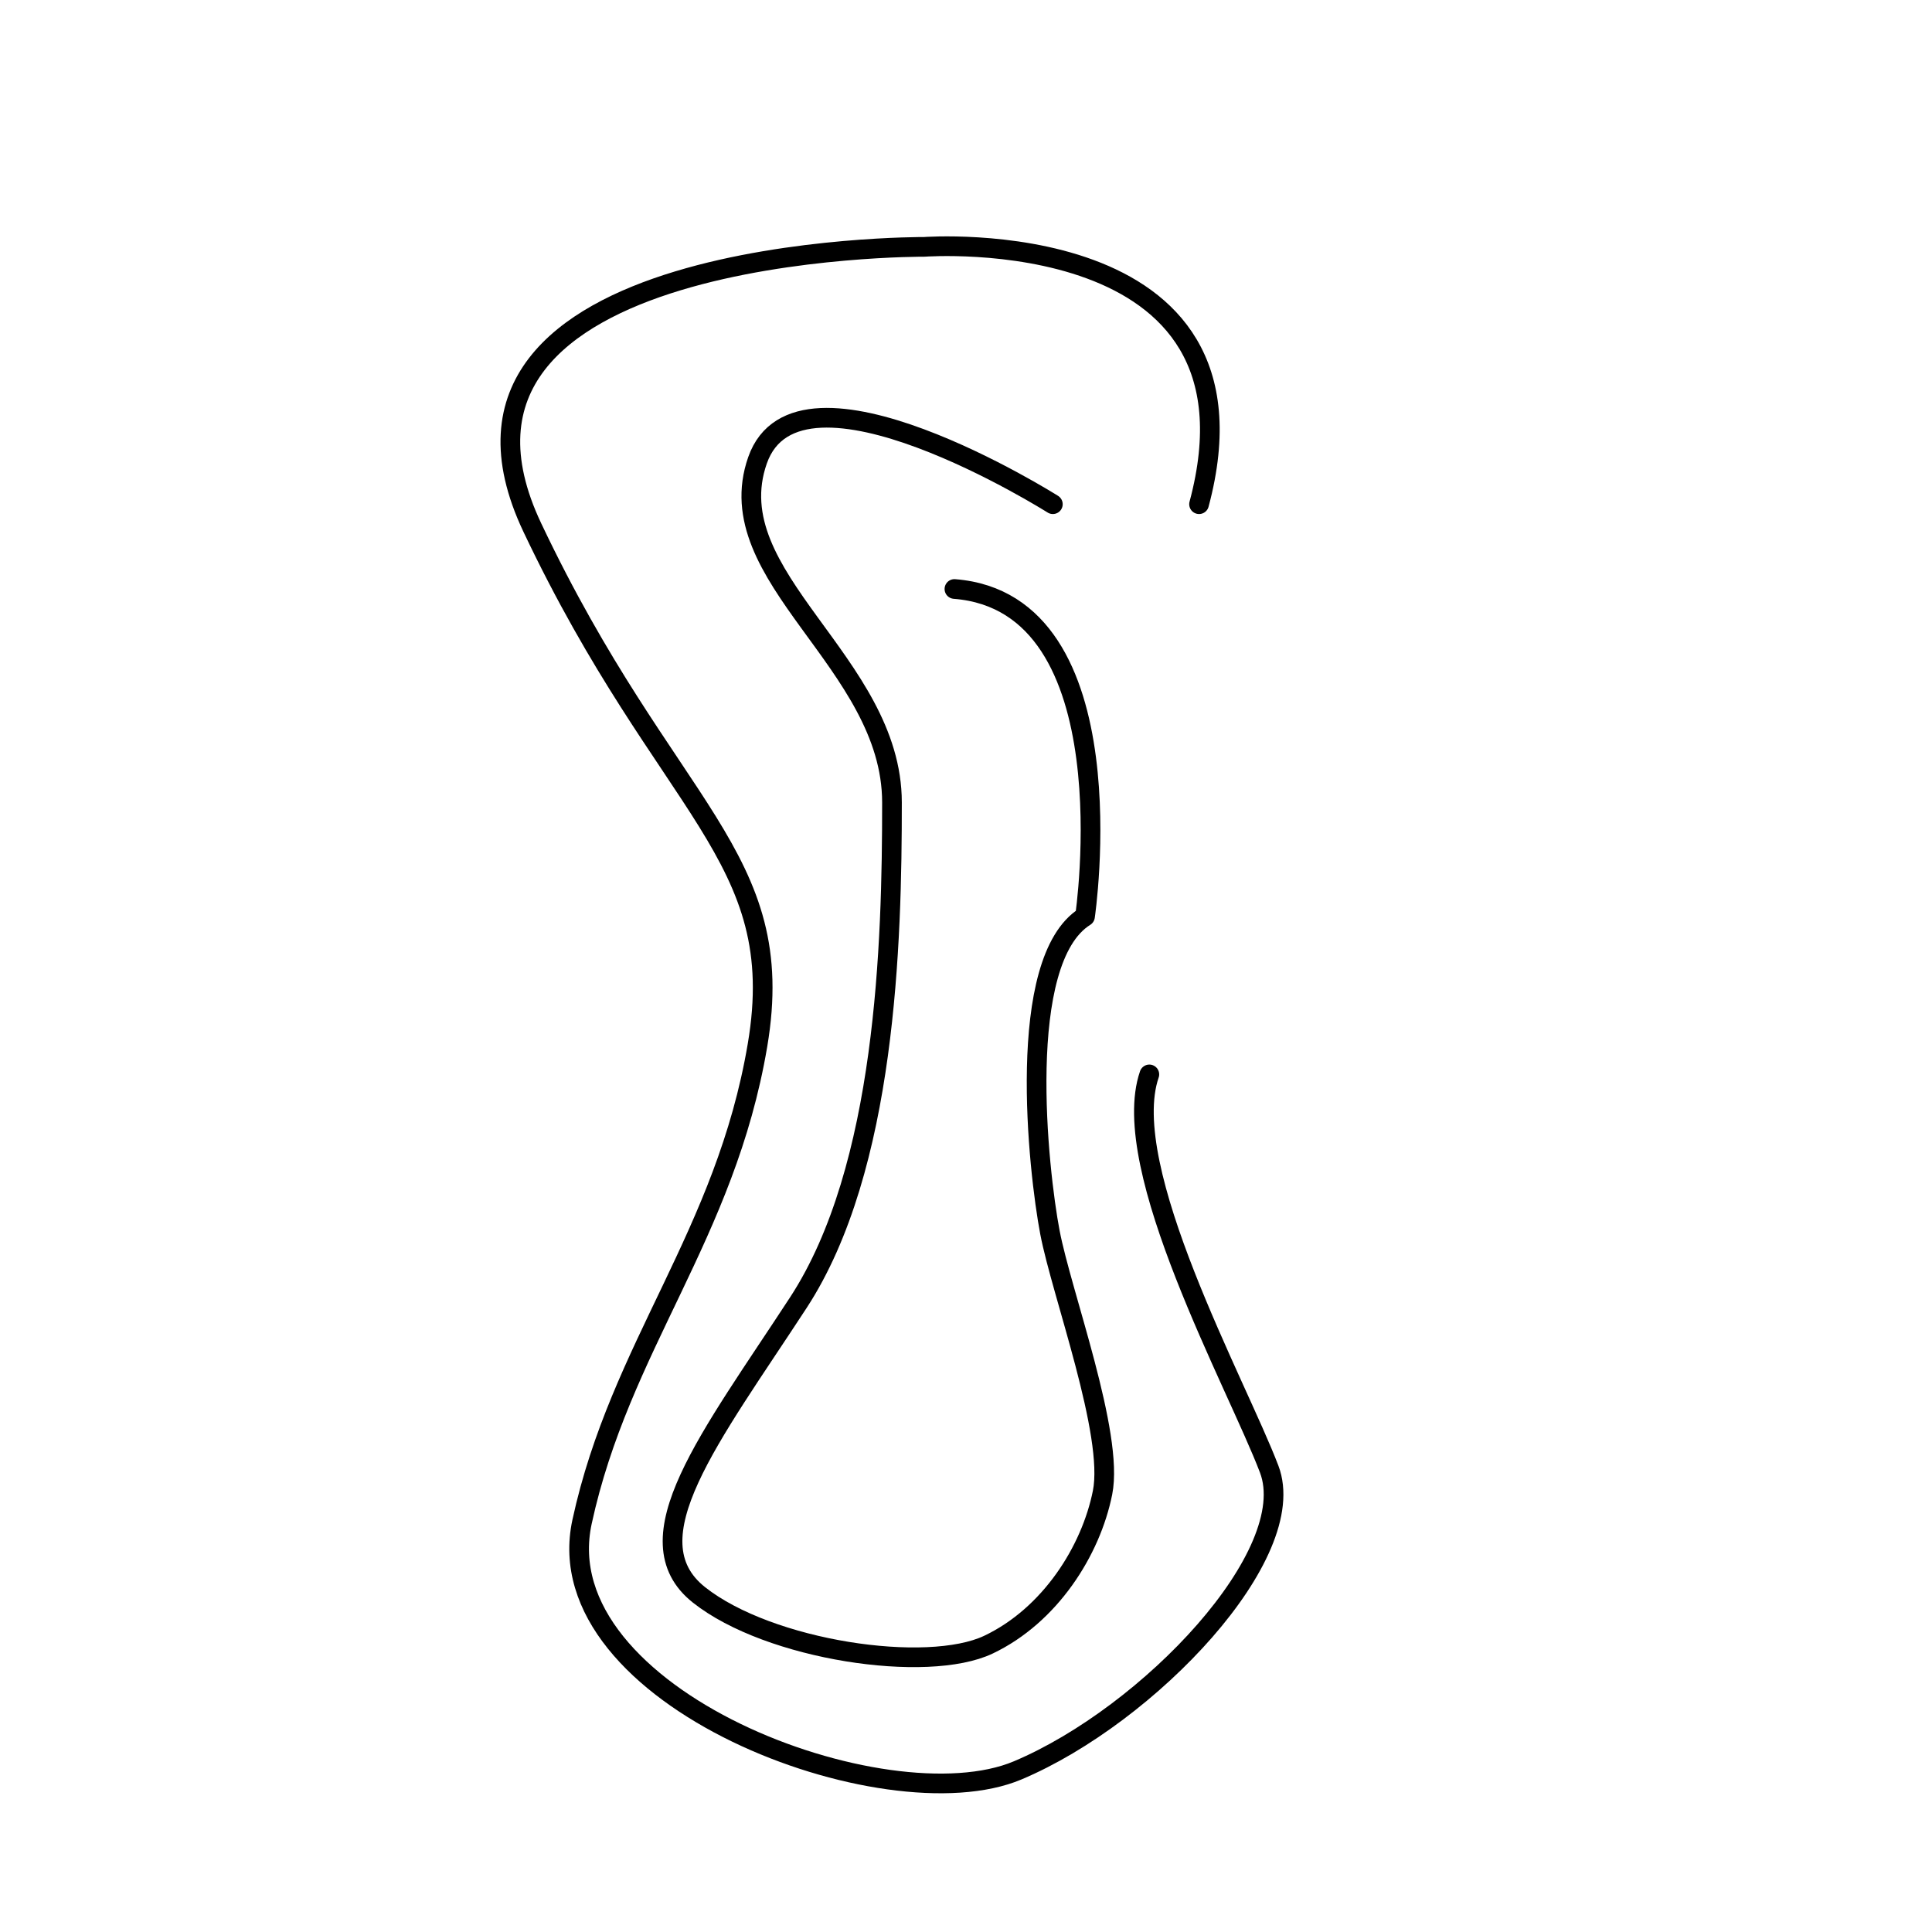
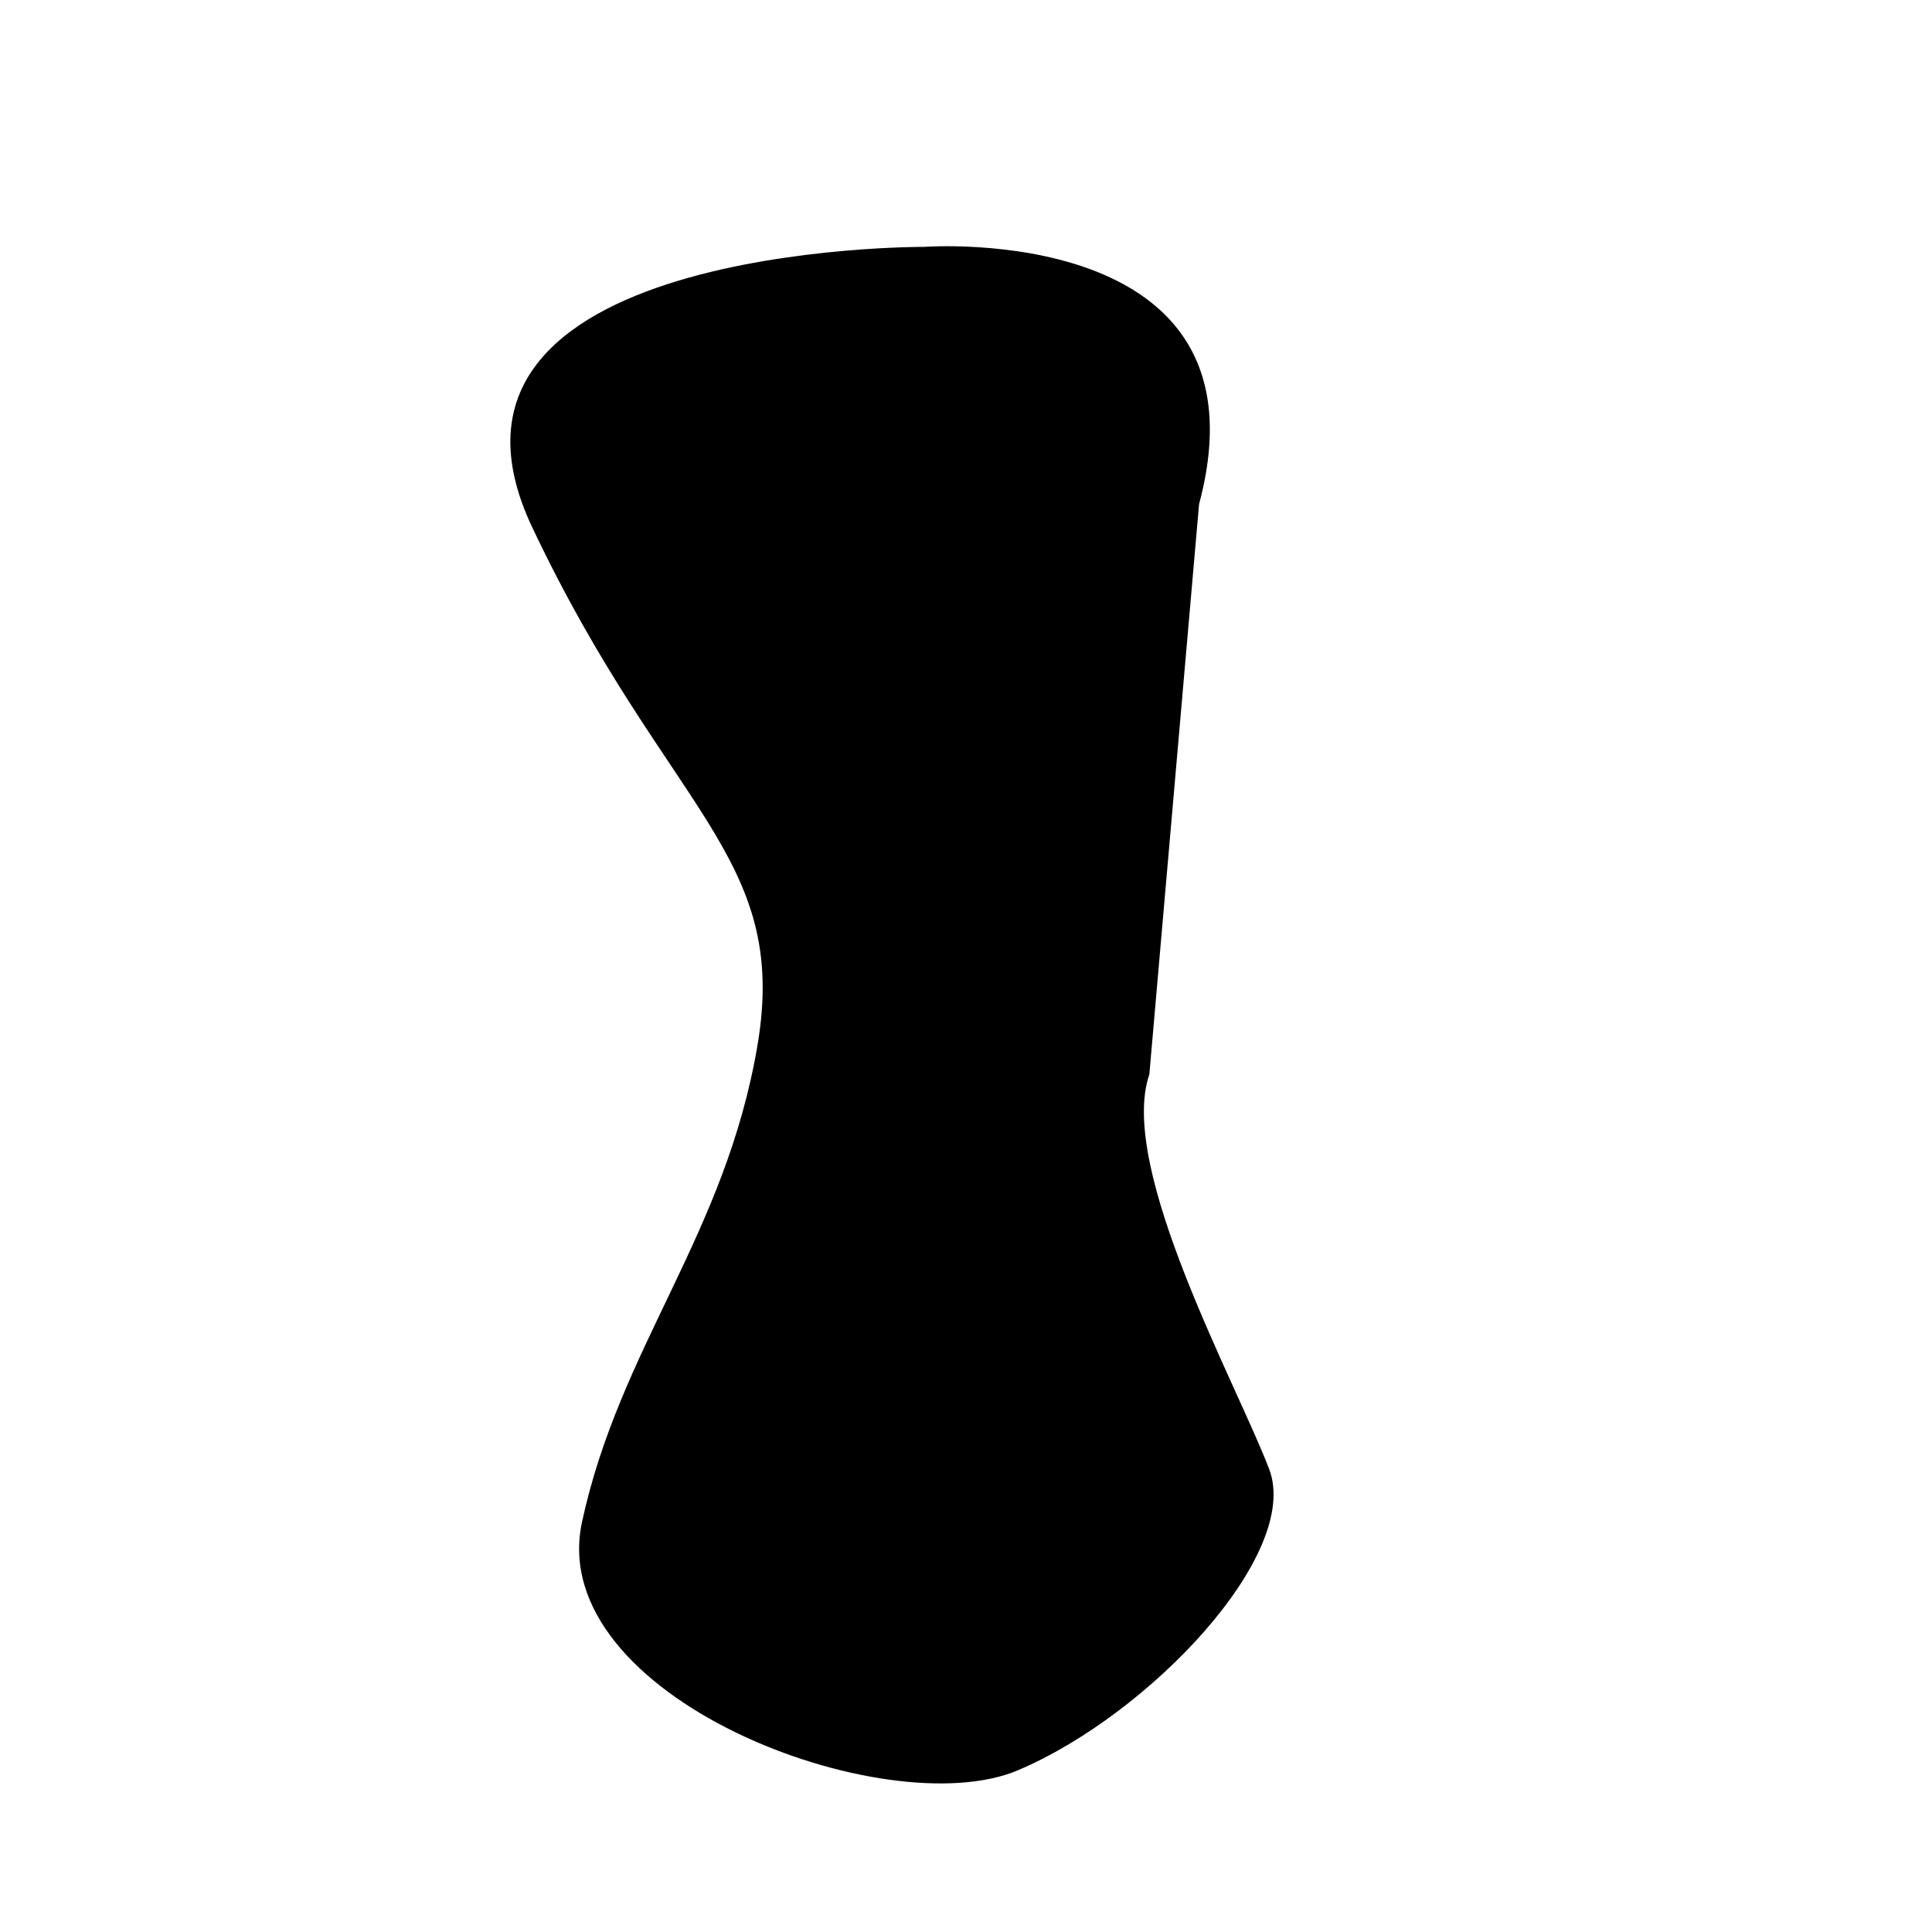
<svg xmlns="http://www.w3.org/2000/svg" id="Layer_3" data-name="Layer 3" viewBox="0 0 1080 1080">
  <defs>
    <style>.cls-1{fill:none;stroke:#000;stroke-linecap:round;stroke-linejoin:round;stroke-width:11px;}</style>
  </defs>
-   <path class="cls-1" d="M642.49,600.6c-18,52.31,49,173.27,67,220.68s-67,137.31-140.58,168.36S304.12,948.78,325.37,850.7s80.1-160.19,98.08-266.44S372.77,453.49,297.58,294.93,516.62,138,516.62,138s196.16-14.71,153.66,143.85" />
-   <path class="cls-1" d="M588.55,281.85S446.33,192,423.45,257.33s75.14,112.79,75.17,191.25-3.25,204.33-52.29,279.52-94.81,132.41-55.57,163.47,127.5,44.13,161.82,27.79,57.22-52.31,63.75-85S593.45,723.2,586.91,688.87s-19.61-152,19.62-176.54c0,0,26-175.35-73-183.08" />
+   <path className="cls-1" d="M642.49,600.6c-18,52.31,49,173.27,67,220.68s-67,137.31-140.58,168.36S304.12,948.78,325.37,850.7s80.1-160.19,98.08-266.44S372.77,453.49,297.58,294.93,516.62,138,516.62,138s196.16-14.71,153.66,143.85" />
+   <path className="cls-1" d="M588.55,281.85S446.33,192,423.45,257.33s75.14,112.79,75.17,191.25-3.25,204.33-52.29,279.52-94.81,132.41-55.57,163.47,127.5,44.13,161.82,27.79,57.22-52.31,63.75-85S593.45,723.2,586.91,688.87s-19.61-152,19.62-176.54c0,0,26-175.35-73-183.08" />
</svg>
